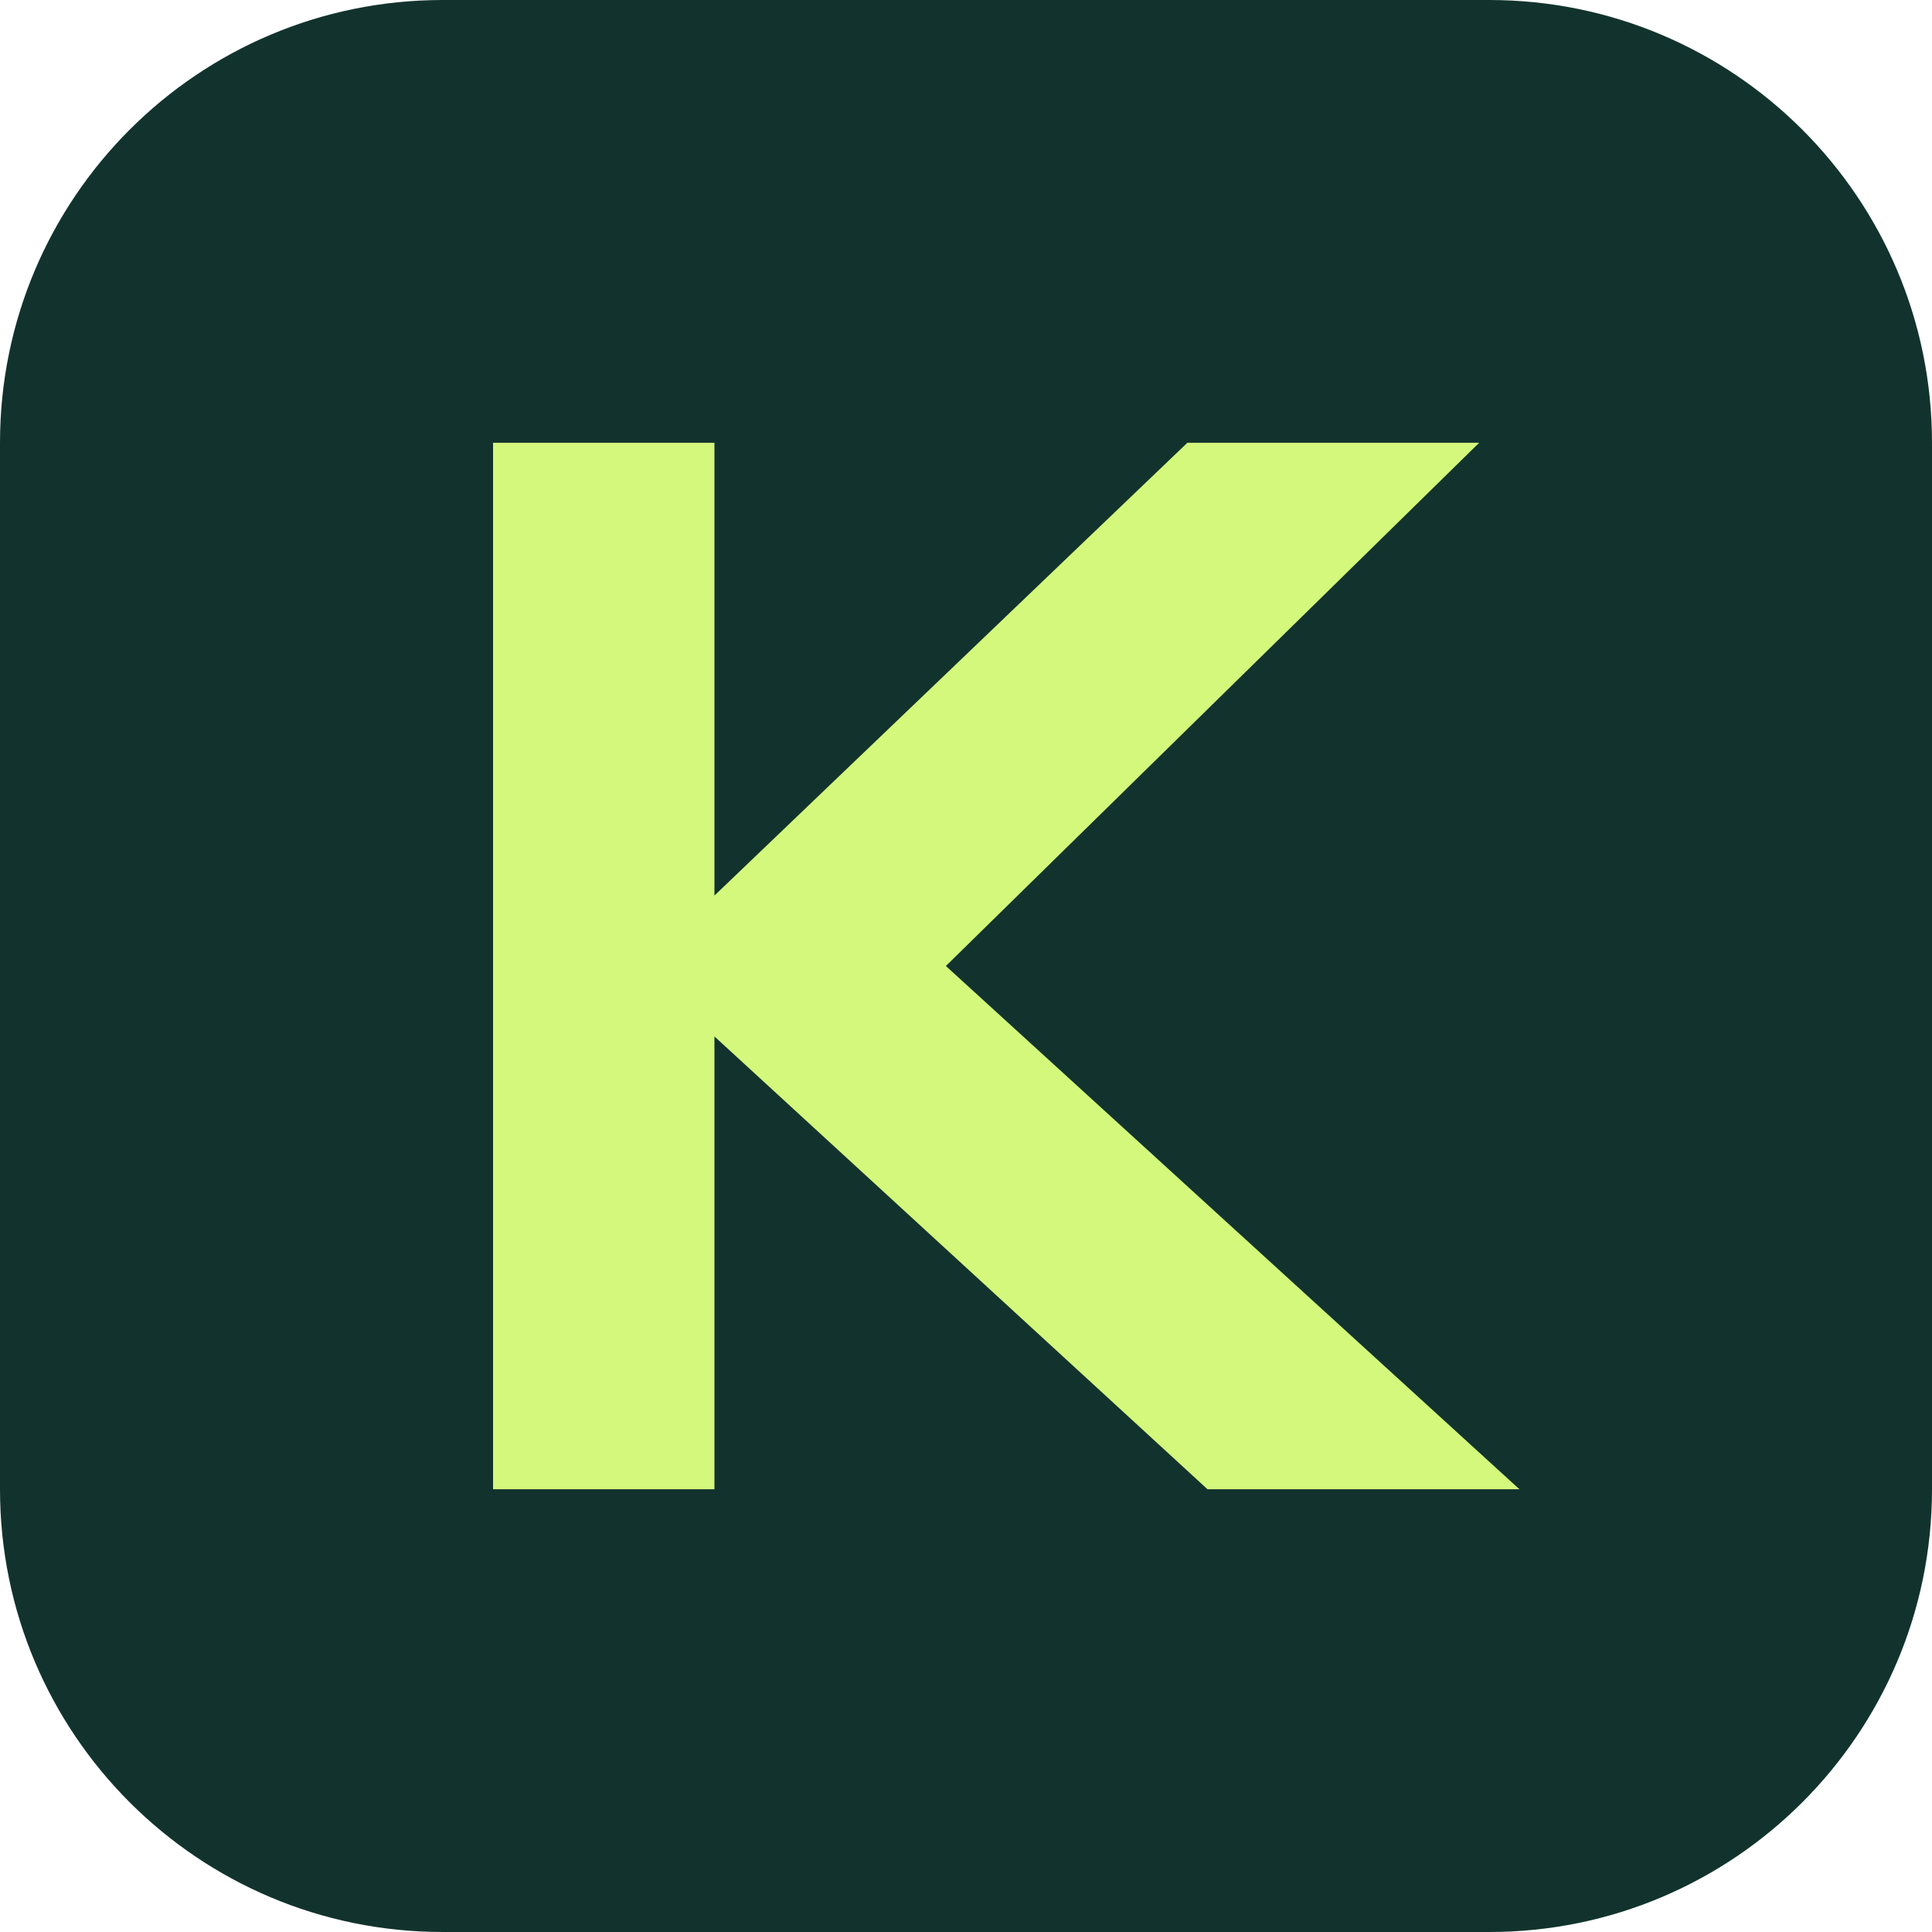
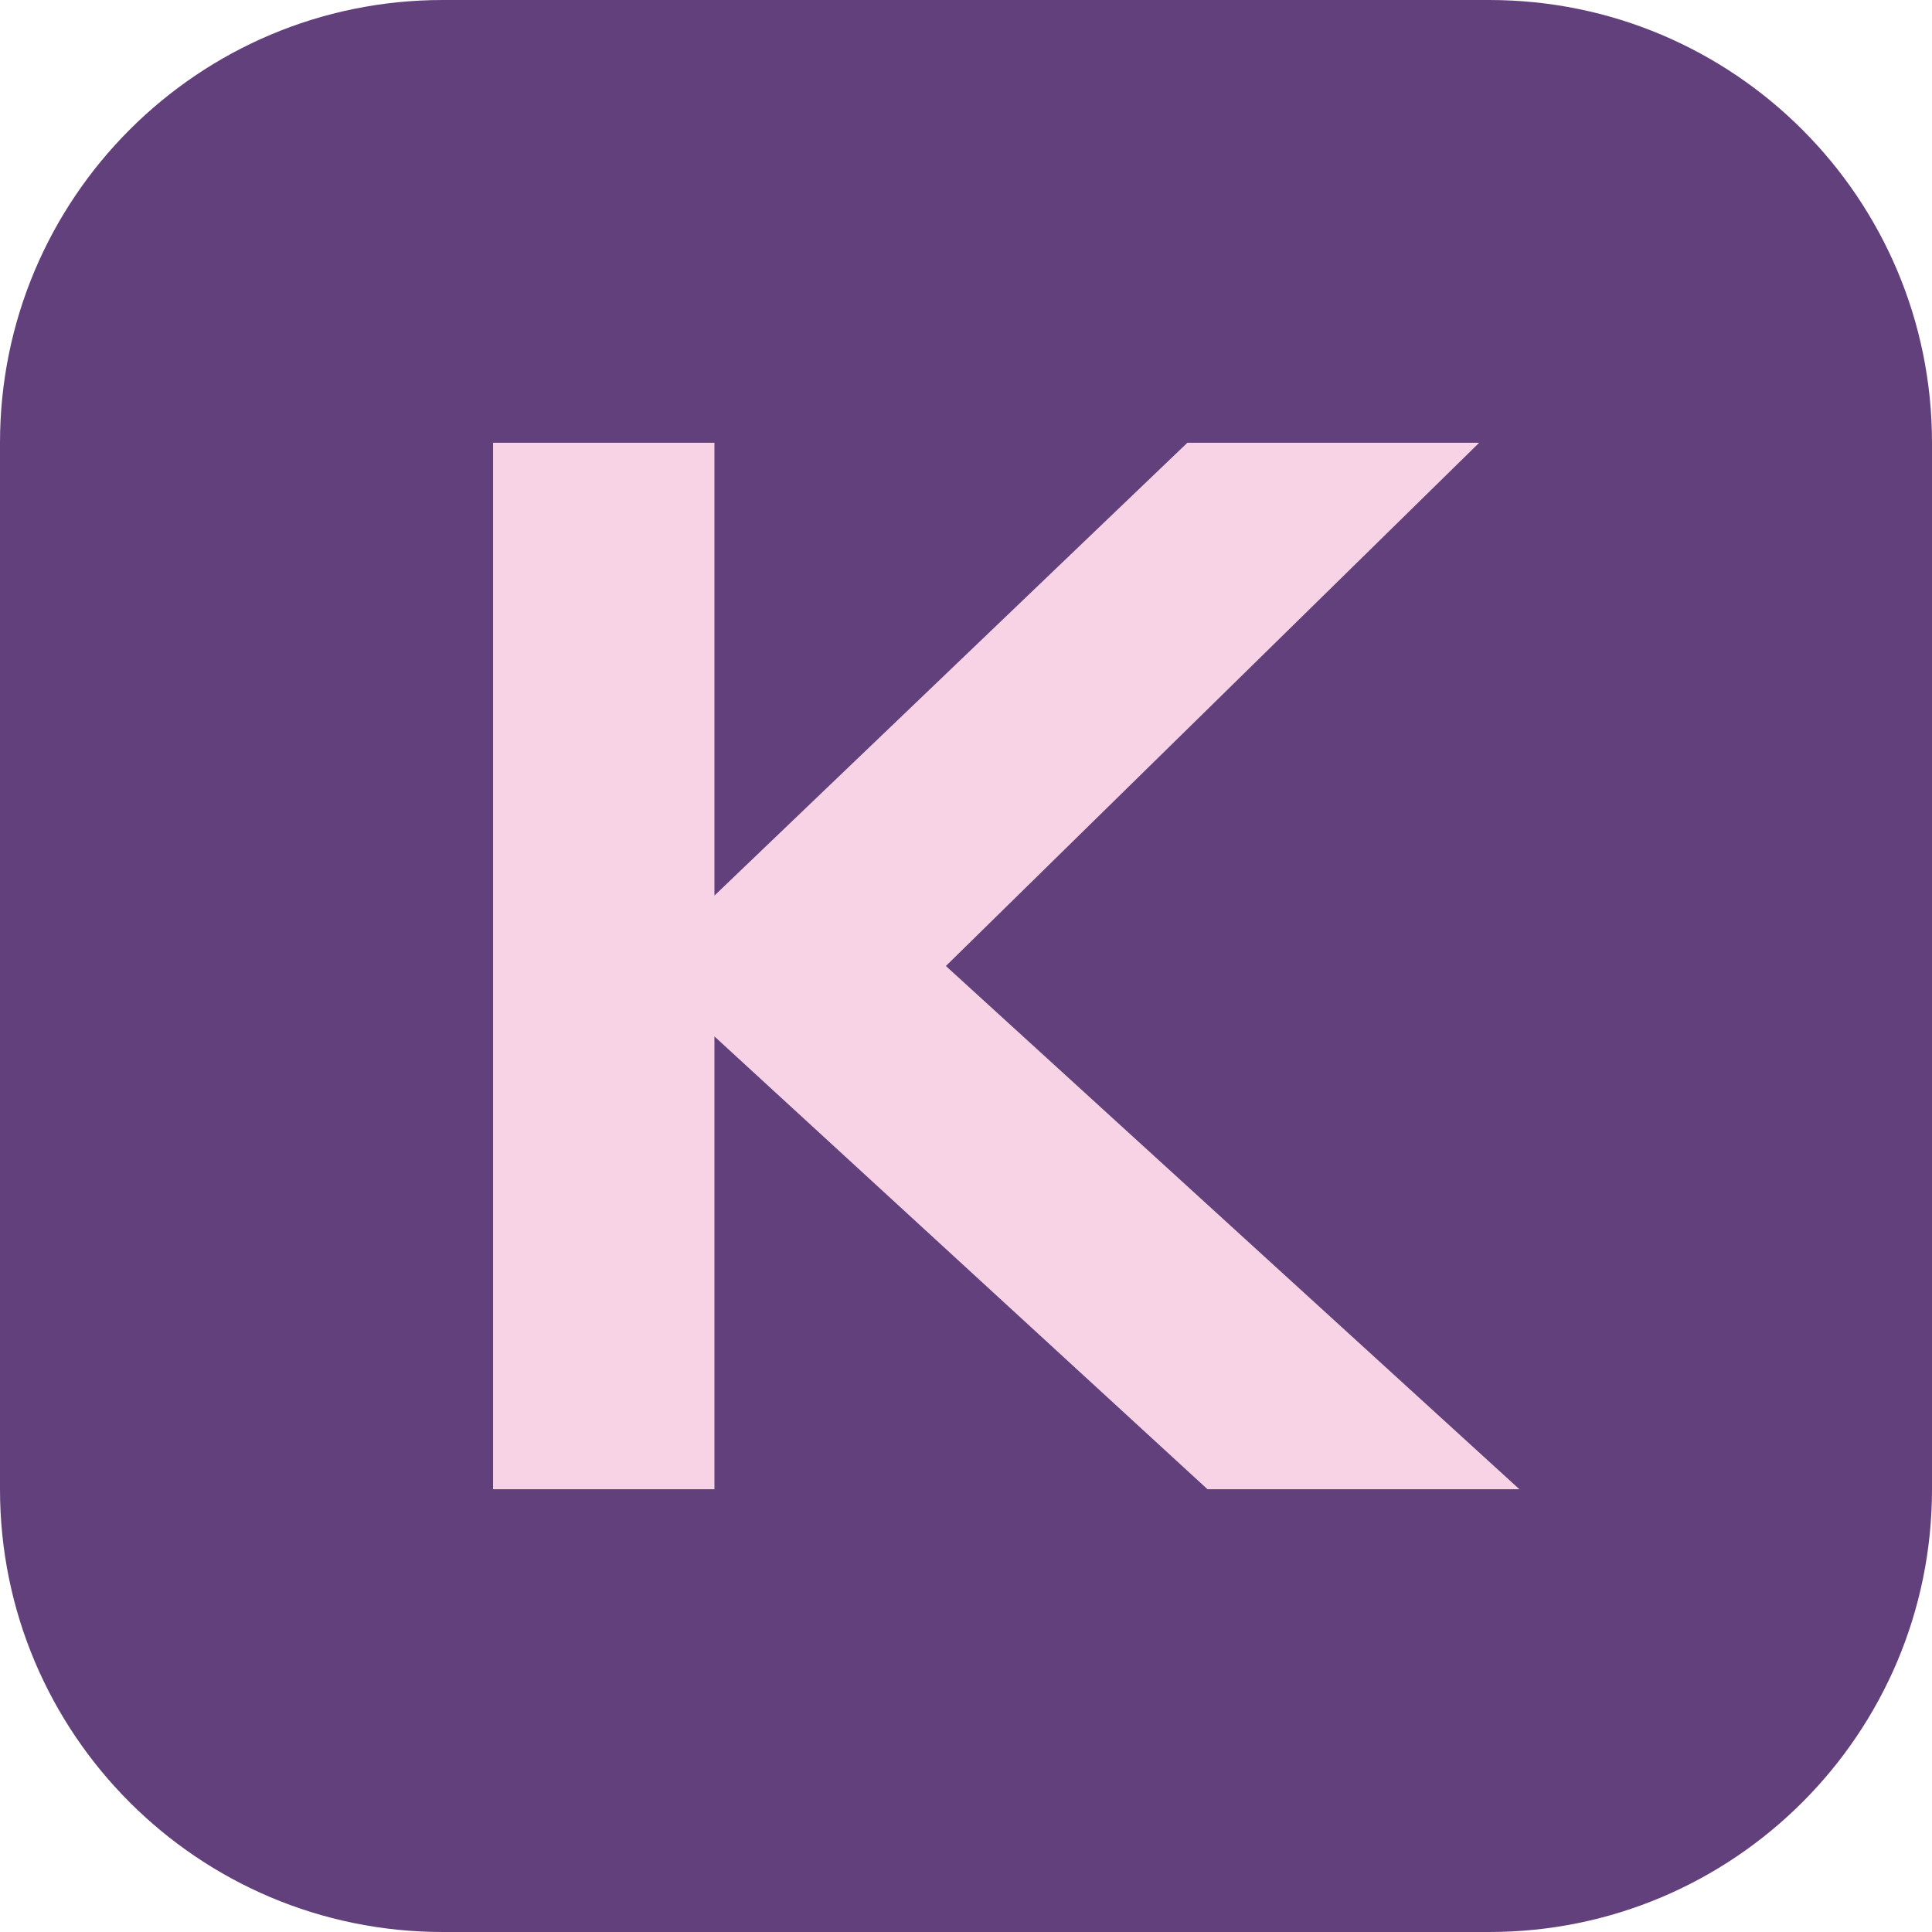
<svg xmlns="http://www.w3.org/2000/svg" viewBox="0 0 192 192">
-   <rect width="192" height="192" rx="44" fill="#12332D" />
-   <path d="M49 44h22v45l47-45h29L94 96l57 52h-31L71 103v45H49z" fill="#D4F87C" />
+   <rect width="192" height="192" rx="44" fill="#62407B" />
+   <path d="M49 44h22v45l47-45h29L94 96l57 52h-31L71 103v45H49z" fill="#F7D3E5" />
</svg>
